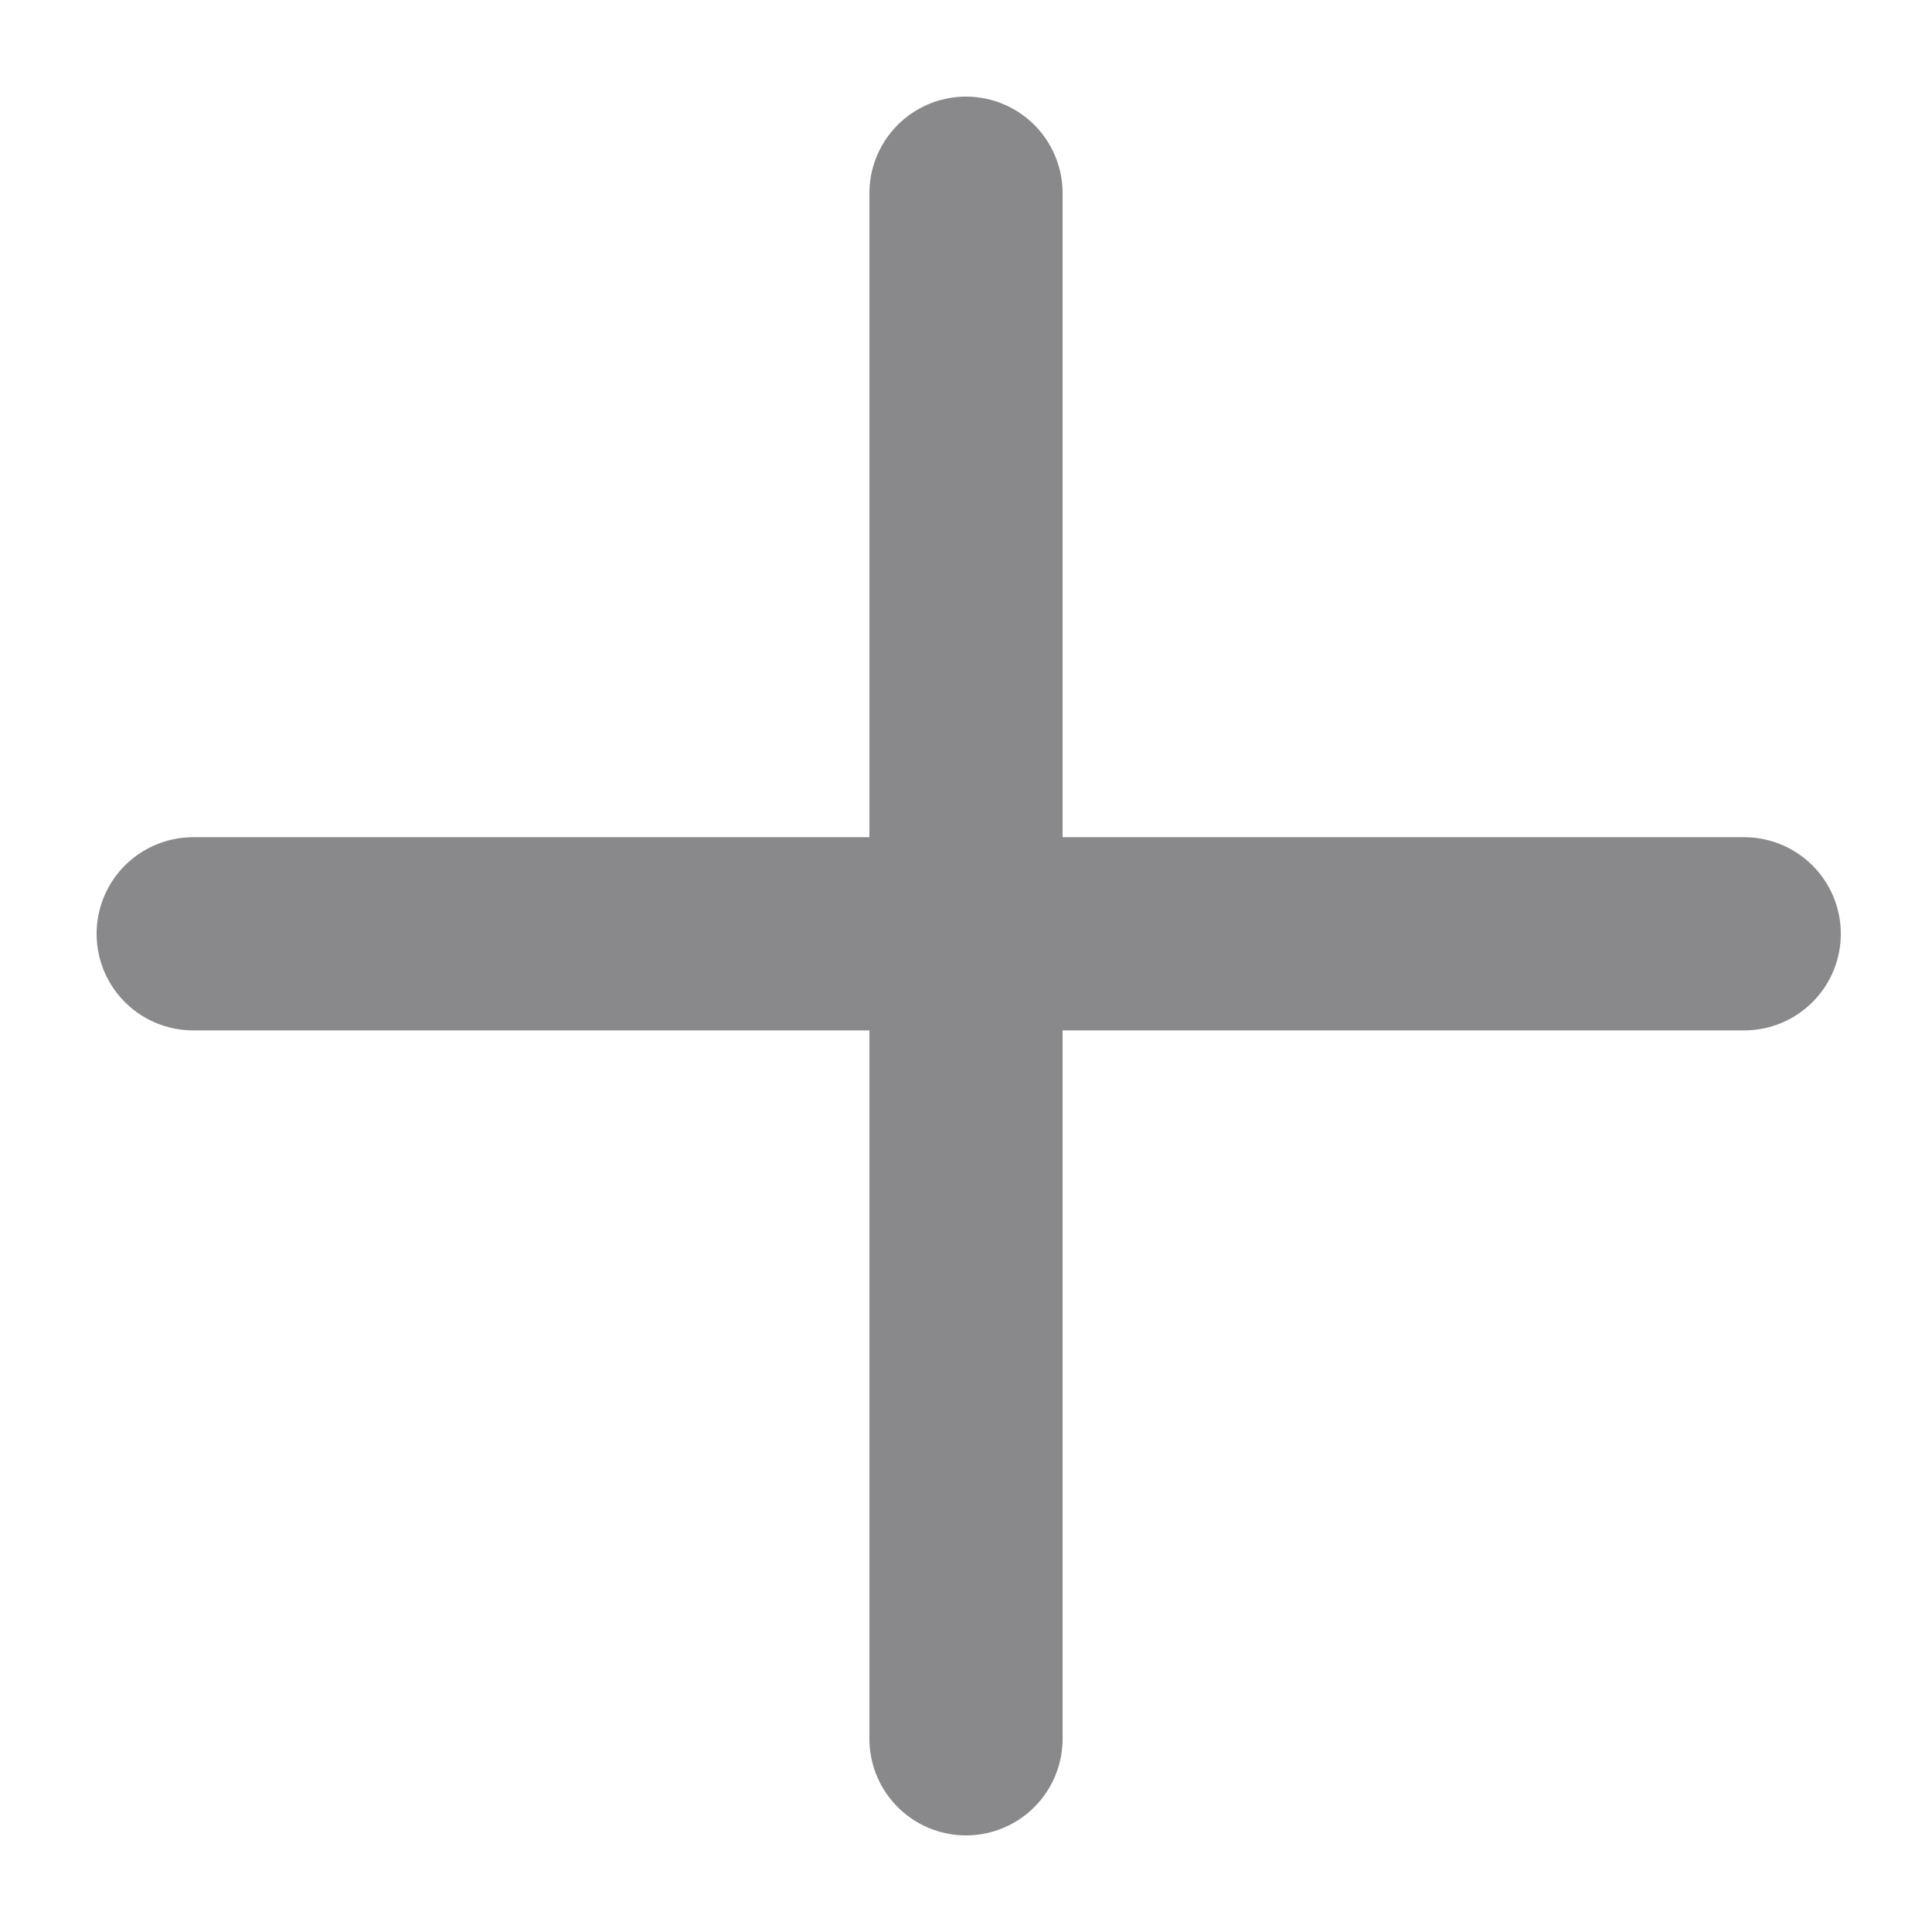
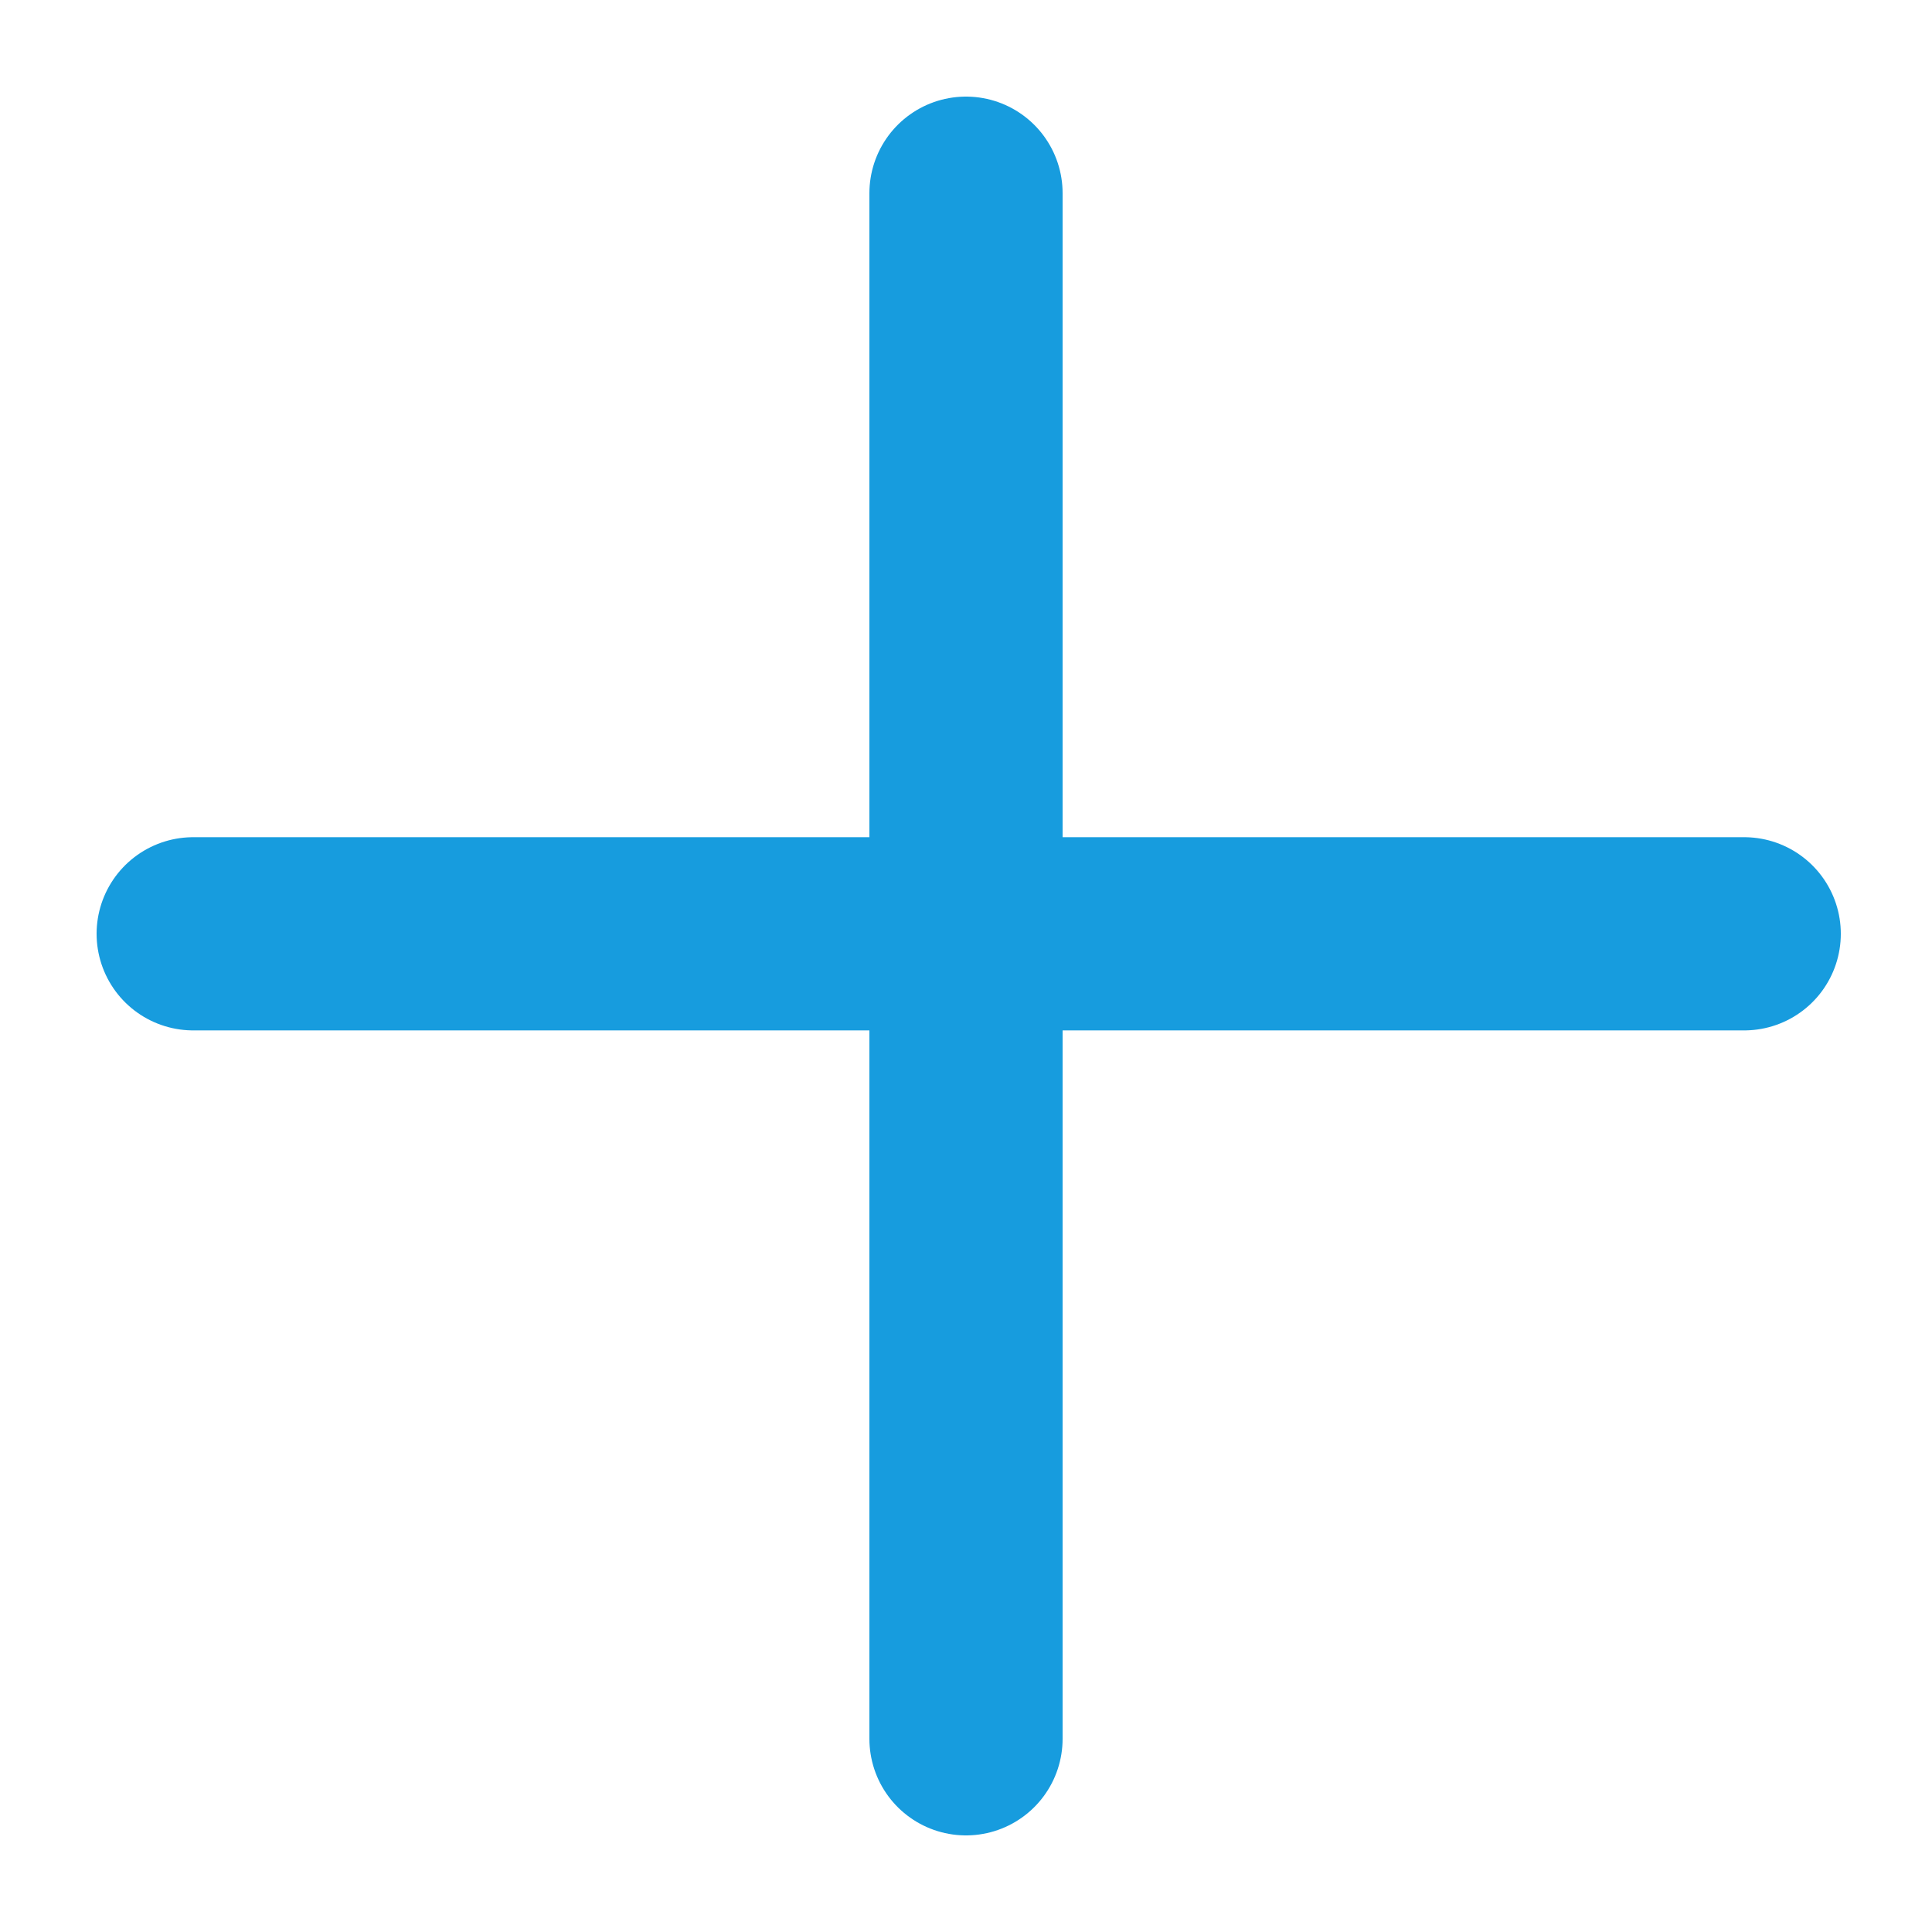
<svg xmlns="http://www.w3.org/2000/svg" width="15" height="15" viewBox="0 0 15 15">
-   <g fill="none" fill-rule="evenodd" stroke="#89898B" stroke-linecap="round" stroke-linejoin="round" stroke-width="1.5">
+   <g fill="none" fill-rule="evenodd" stroke="#179cde" stroke-linecap="round" stroke-linejoin="round" stroke-width="1.5">
    <path d="M1.5 7.25h12.042M7.5 13.5v-12" />
  </g>
</svg>
